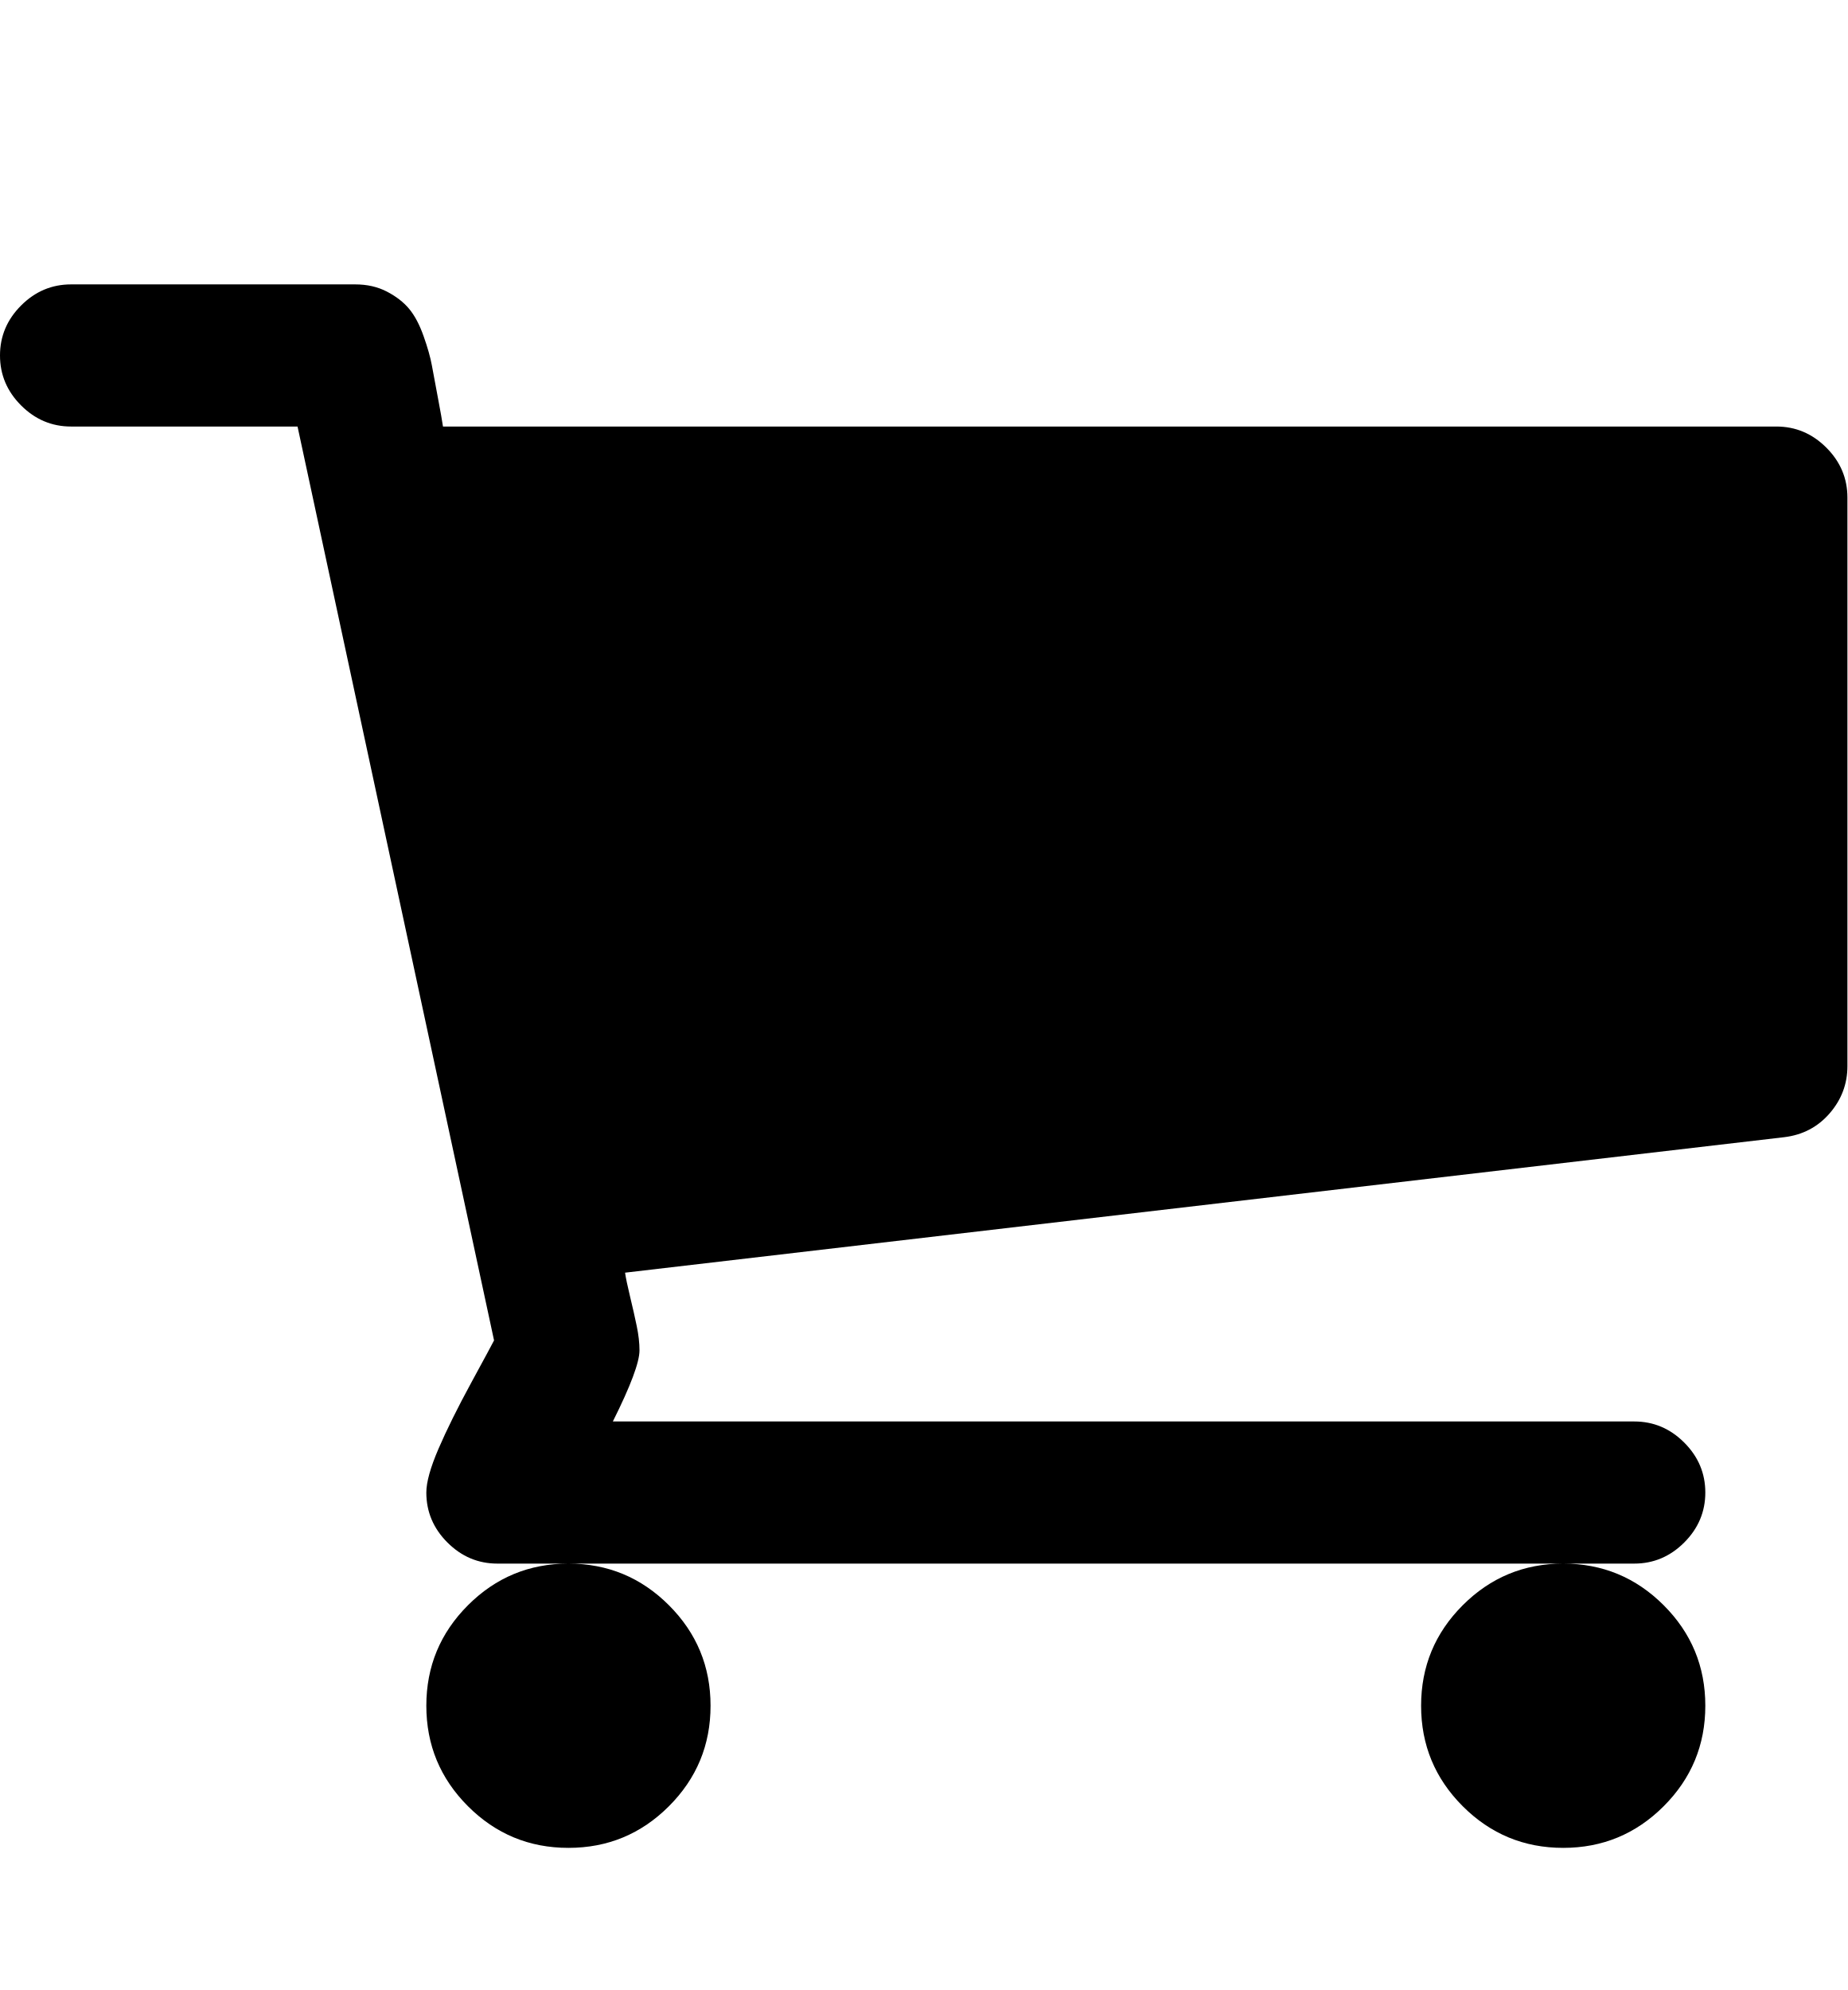
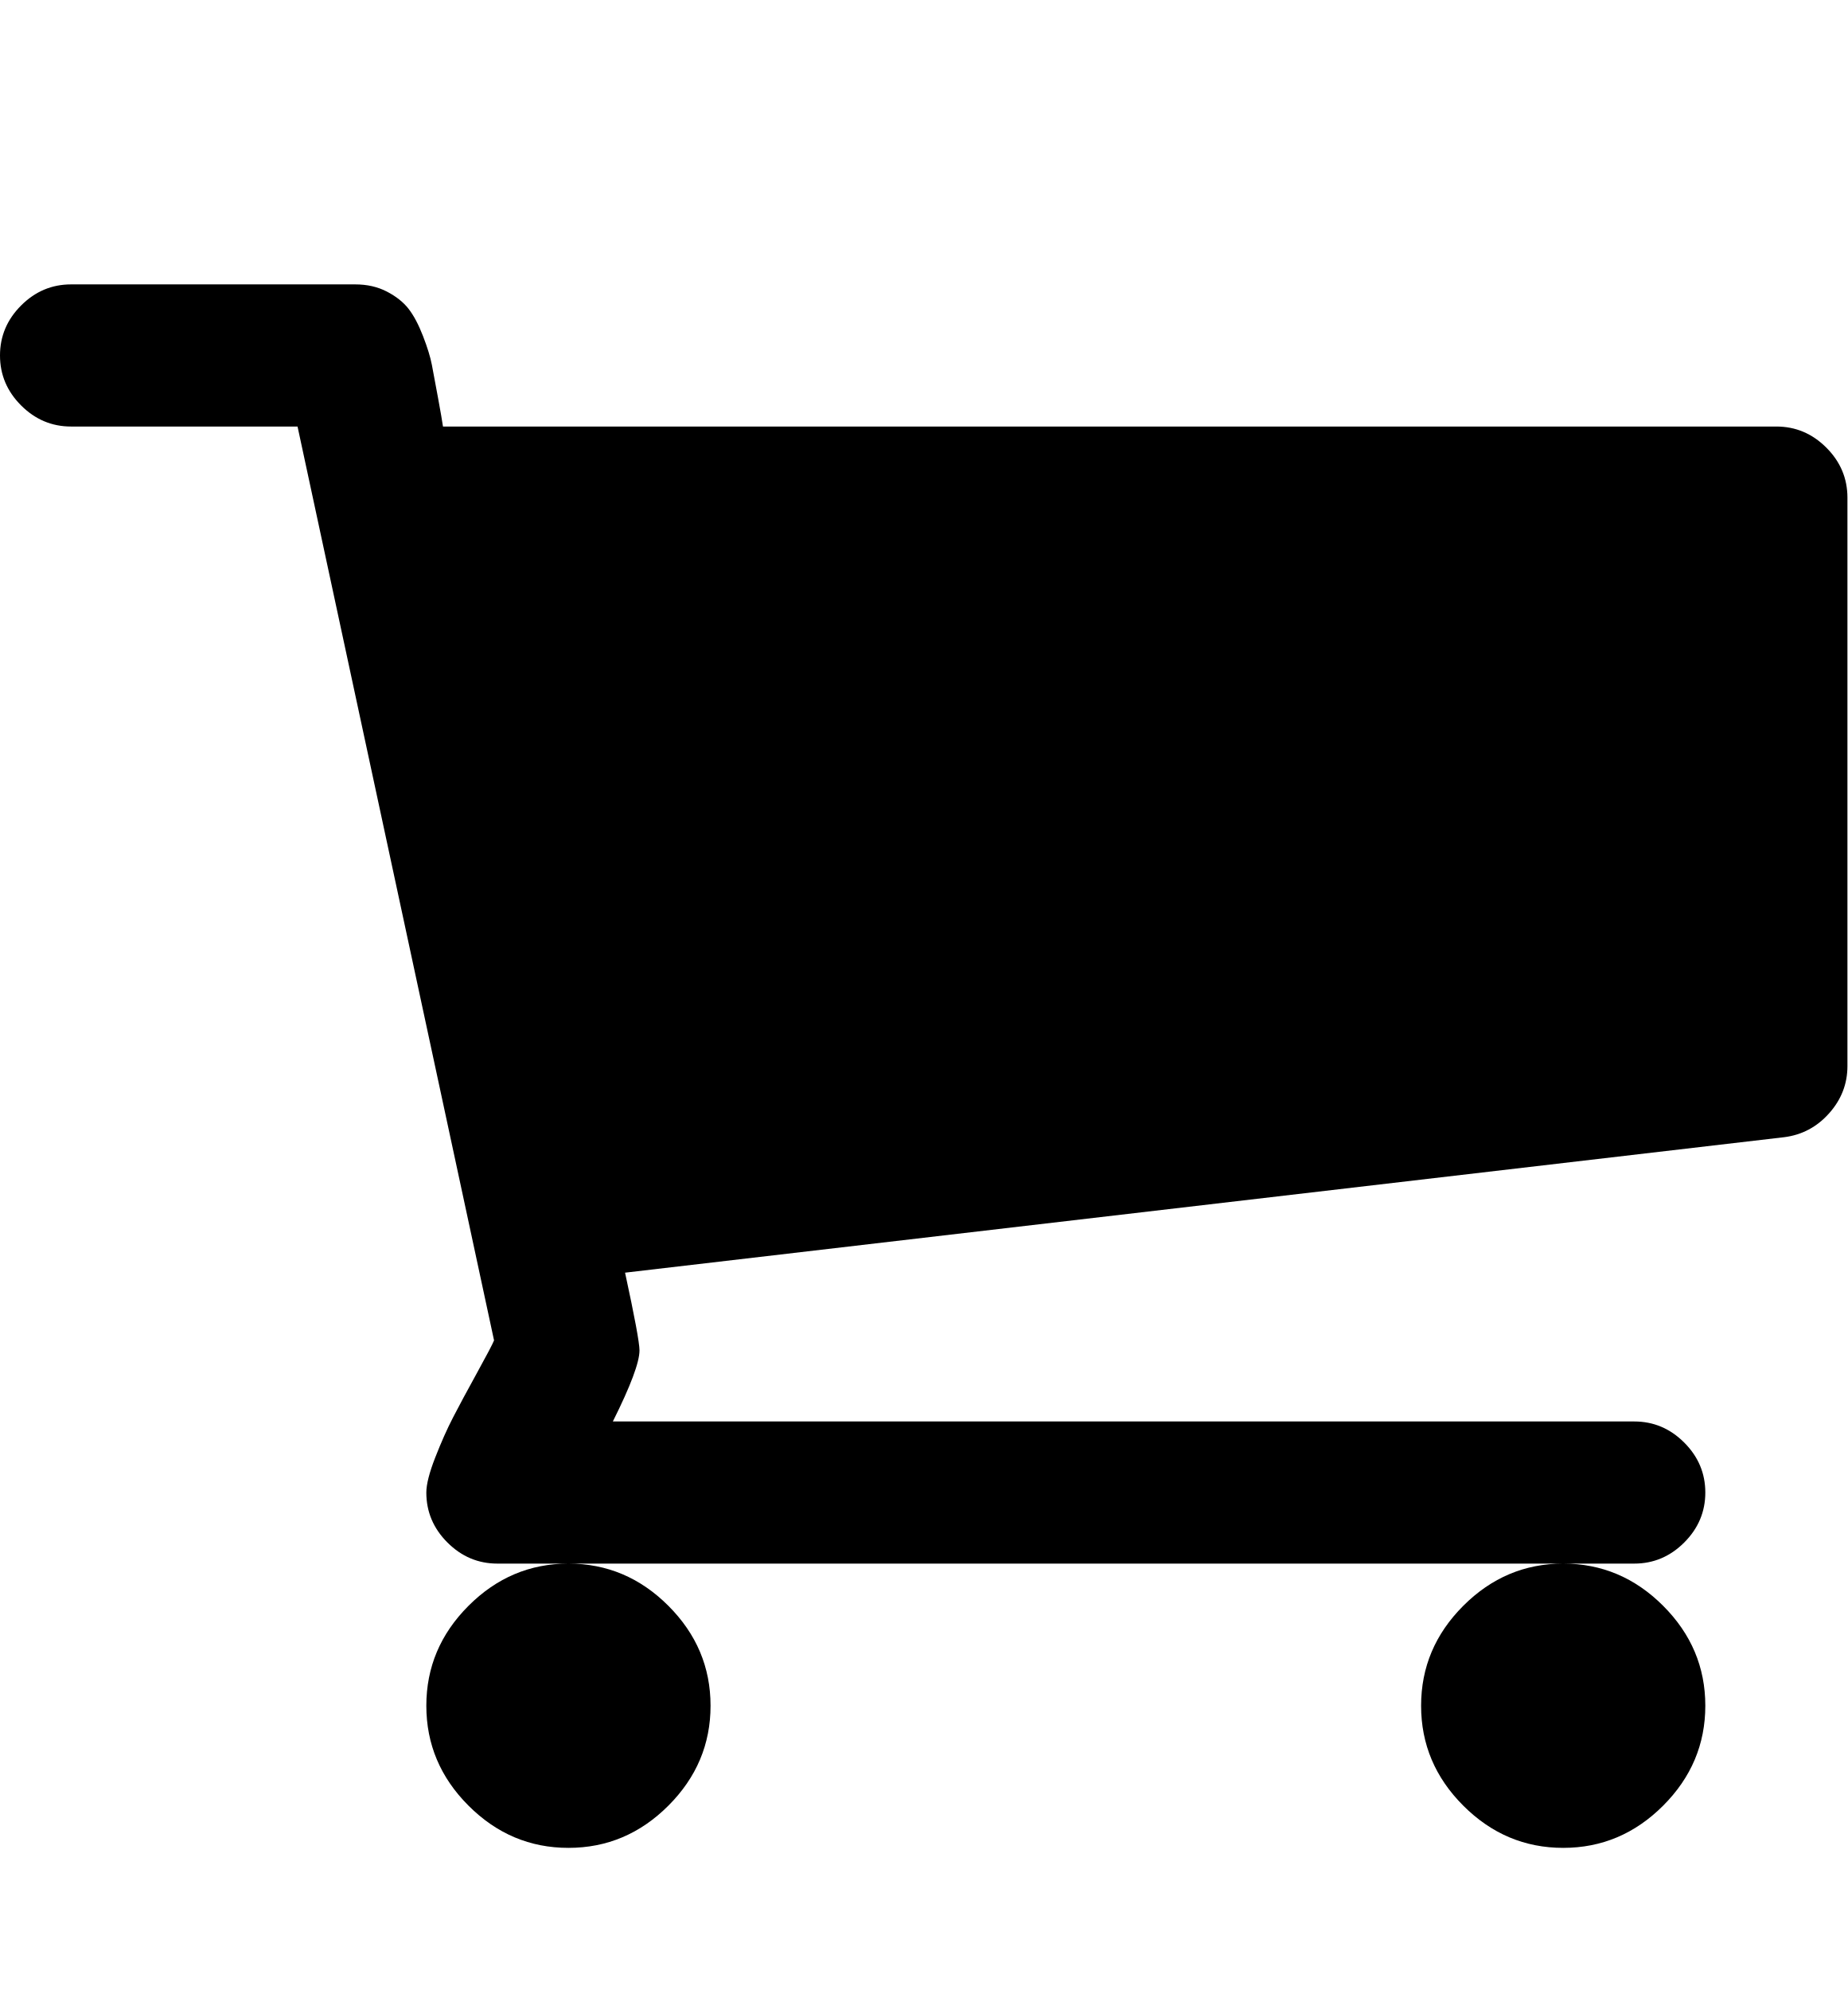
<svg xmlns="http://www.w3.org/2000/svg" height="1000" width="928.571">
-   <path d="M357.12 857.152q0 29.574 -20.925 50.499t-50.499 20.925 -50.499 -20.925 -20.925 -50.499 20.925 -50.499 50.499 -20.925 50.499 20.925 20.925 50.499zm499.968 0q0 29.574 -20.925 50.499t-50.499 20.925 -50.499 -20.925 -20.925 -50.499 20.925 -50.499 50.499 -20.925 50.499 20.925 20.925 50.499zm71.424 -607.104v285.696q0 13.392 -8.928 23.715t-22.878 11.997l-582.552 68.076q.558 3.906 2.511 11.997t3.348 14.787 1.395 12.276q0 8.928 -13.392 35.712h513.36q14.508 0 25.11 10.602t10.602 25.11 -10.602 25.11 -25.11 10.602h-571.392q-14.508 0 -25.11 -10.602t-10.602 -25.11q0 -7.812 6.138 -22.041t16.461 -33.201 11.439 -21.204l-98.766 -459.234h-113.832q-14.508 0 -25.11 -10.602t-10.602 -25.11 10.602 -25.11 25.11 -10.602h142.848q8.928 0 15.903 3.627t11.16 8.649 7.254 13.671 4.185 14.787 3.069 16.461 2.511 14.229h670.158q14.508 0 25.11 10.602t10.602 25.11z" />
+   <path d="M357.12 857.152q0 29.016 -21.204 50.22t-50.22 21.204 -50.22 -21.204 -21.204 -50.22 21.204 -50.22 50.22 -21.204 50.22 21.204 21.204 50.22zm499.968 0q0 29.016 -21.204 50.22t-50.22 21.204 -50.22 -21.204 -21.204 -50.22 21.204 -50.22 50.22 -21.204 50.22 21.204 21.204 50.22zm71.424 -607.104v285.696q0 13.392 -9.207 23.715t-22.599 11.997l-582.552 68.076q7.254 33.48 7.254 39.06 0 8.928 -13.392 35.712h513.36q14.508 0 25.11 10.602t10.602 25.11 -10.602 25.11 -25.11 10.602h-571.392q-14.508 0 -25.11 -10.602t-10.602 -25.11q0 -6.138 4.464 -17.577t8.928 -20.088 11.997 -22.32 8.649 -16.461l-98.766 -459.234h-113.832q-14.508 0 -25.11 -10.602t-10.602 -25.11 10.602 -25.11 25.11 -10.602h142.848q8.928 0 15.903 3.627t10.881 8.649 7.254 13.671 4.464 14.508 3.069 16.461 2.511 14.508h670.158q14.508 0 25.11 10.602t10.602 25.11z" />
</svg>
